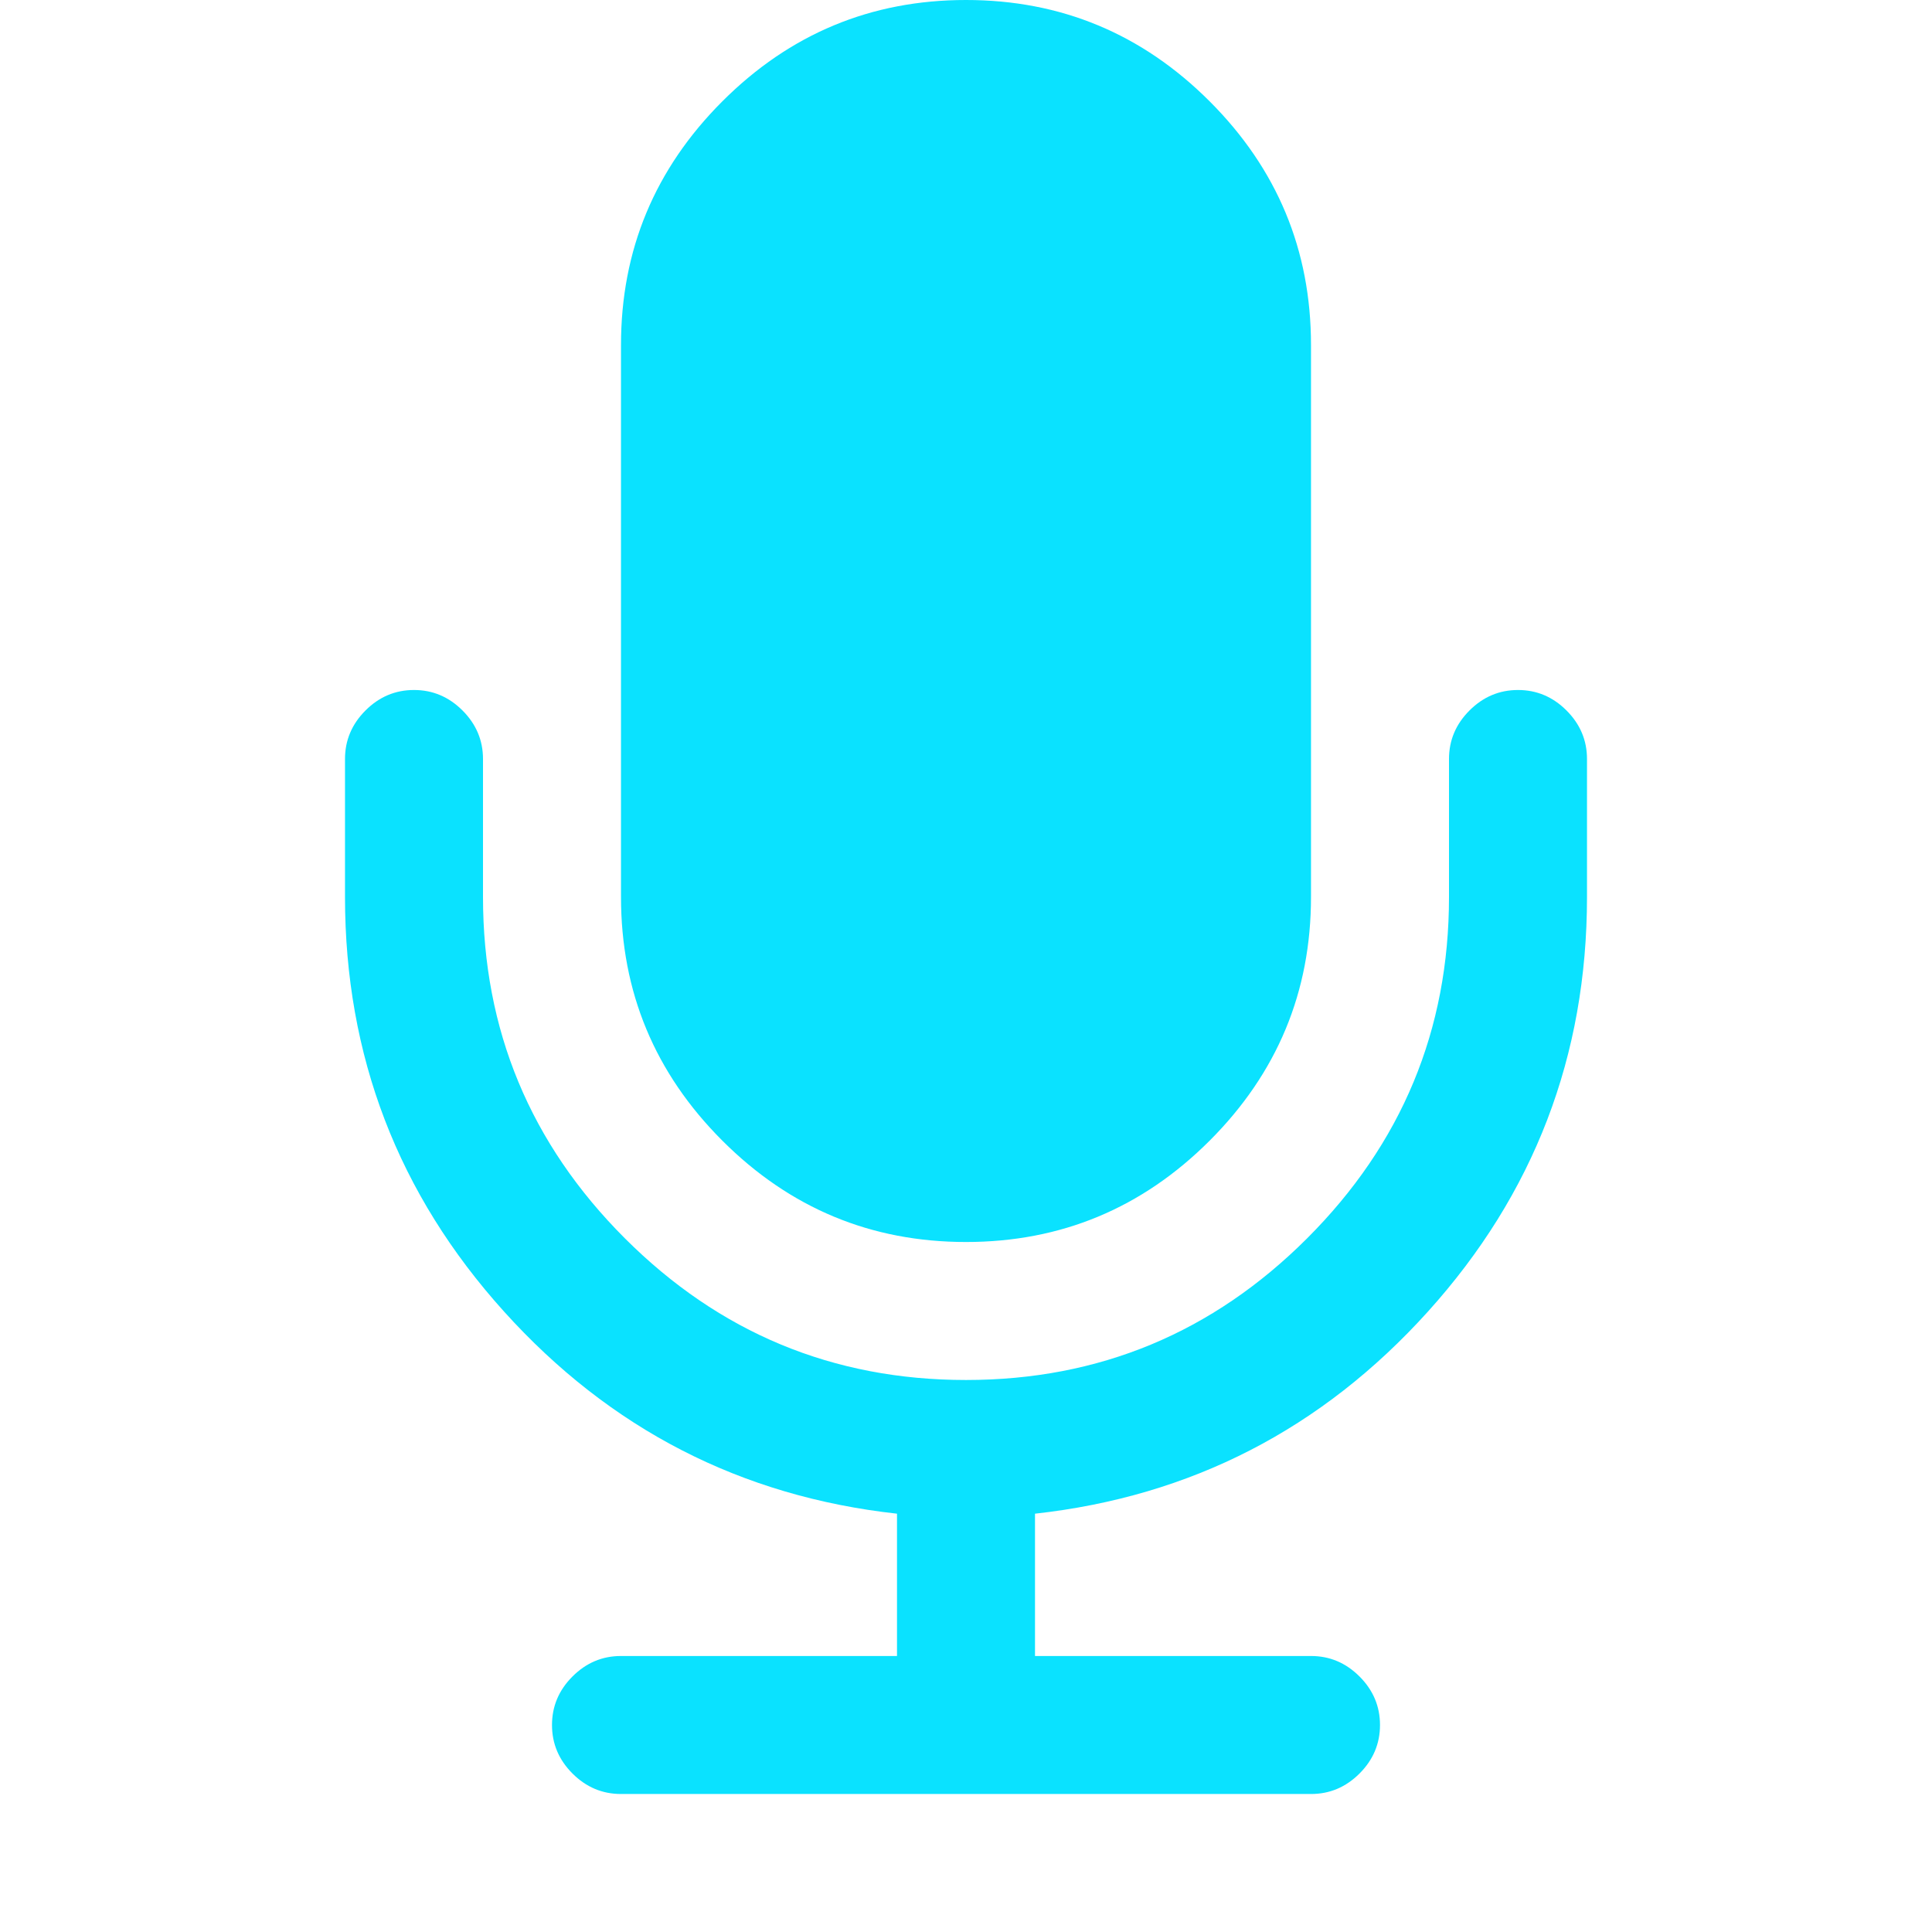
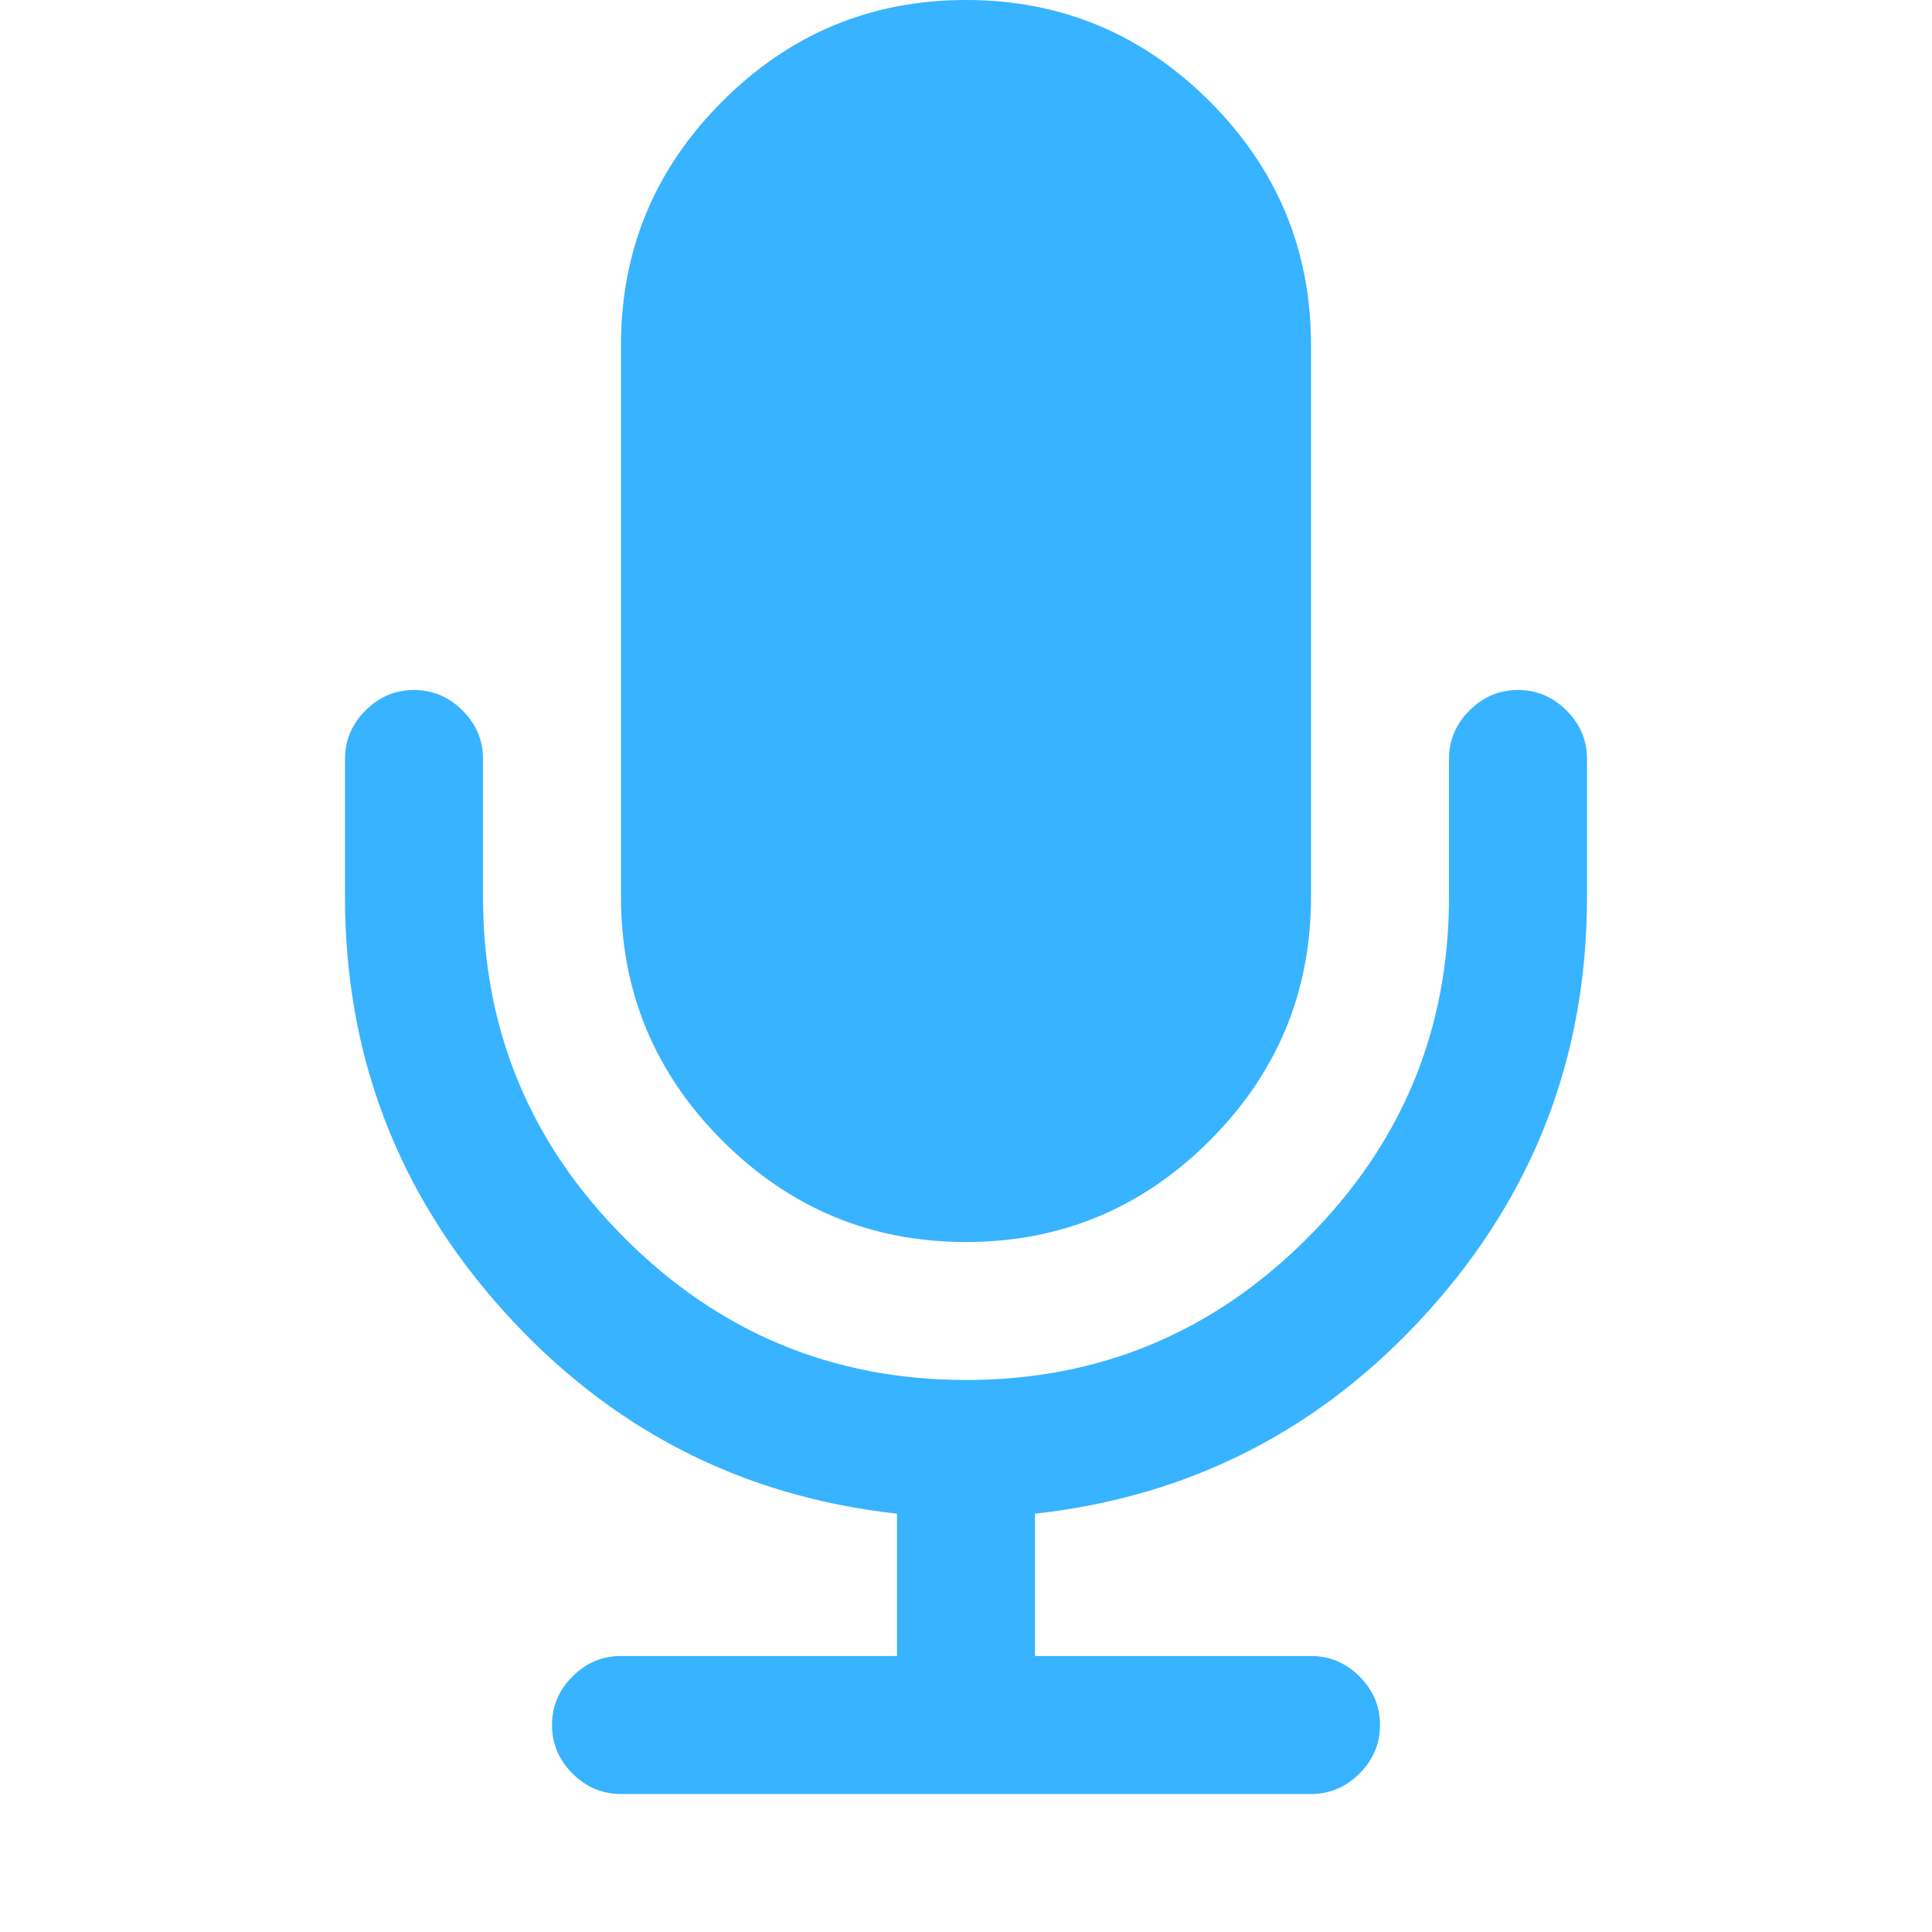
<svg xmlns="http://www.w3.org/2000/svg" viewBox="0 0 1792 1792">
-   <path d="M1472 704v128q0 221-147.5 384.5t-364.5 187.5v132h256q26 0 45 19t19 45-19 45-45 19h-640q-26 0-45-19t-19-45 19-45 45-19h256v-132q-217-24-364.5-187.5t-147.5-384.5v-128q0-26 19-45t45-19 45 19 19 45v128q0 185 131.5 316.5t316.5 131.5 316.5-131.5 131.5-316.5v-128q0-26 19-45t45-19 45 19 19 45zm-256-384v512q0 132-94 226t-226 94-226-94-94-226v-512q0-132 94-226t226-94 226 94 94 226z" fill="#0ae2ff" />
+   <path d="M1472 704v128q0 221-147.5 384.5t-364.5 187.5v132h256q26 0 45 19t19 45-19 45-45 19h-640q-26 0-45-19t-19-45 19-45 45-19h256v-132q-217-24-364.5-187.5t-147.5-384.5v-128q0-26 19-45t45-19 45 19 19 45v128q0 185 131.5 316.5t316.5 131.5 316.5-131.5 131.5-316.5v-128q0-26 19-45t45-19 45 19 19 45zm-256-384v512q0 132-94 226t-226 94-226-94-94-226v-512q0-132 94-226t226-94 226 94 94 226z" fill="#38b3ff" />
</svg>
